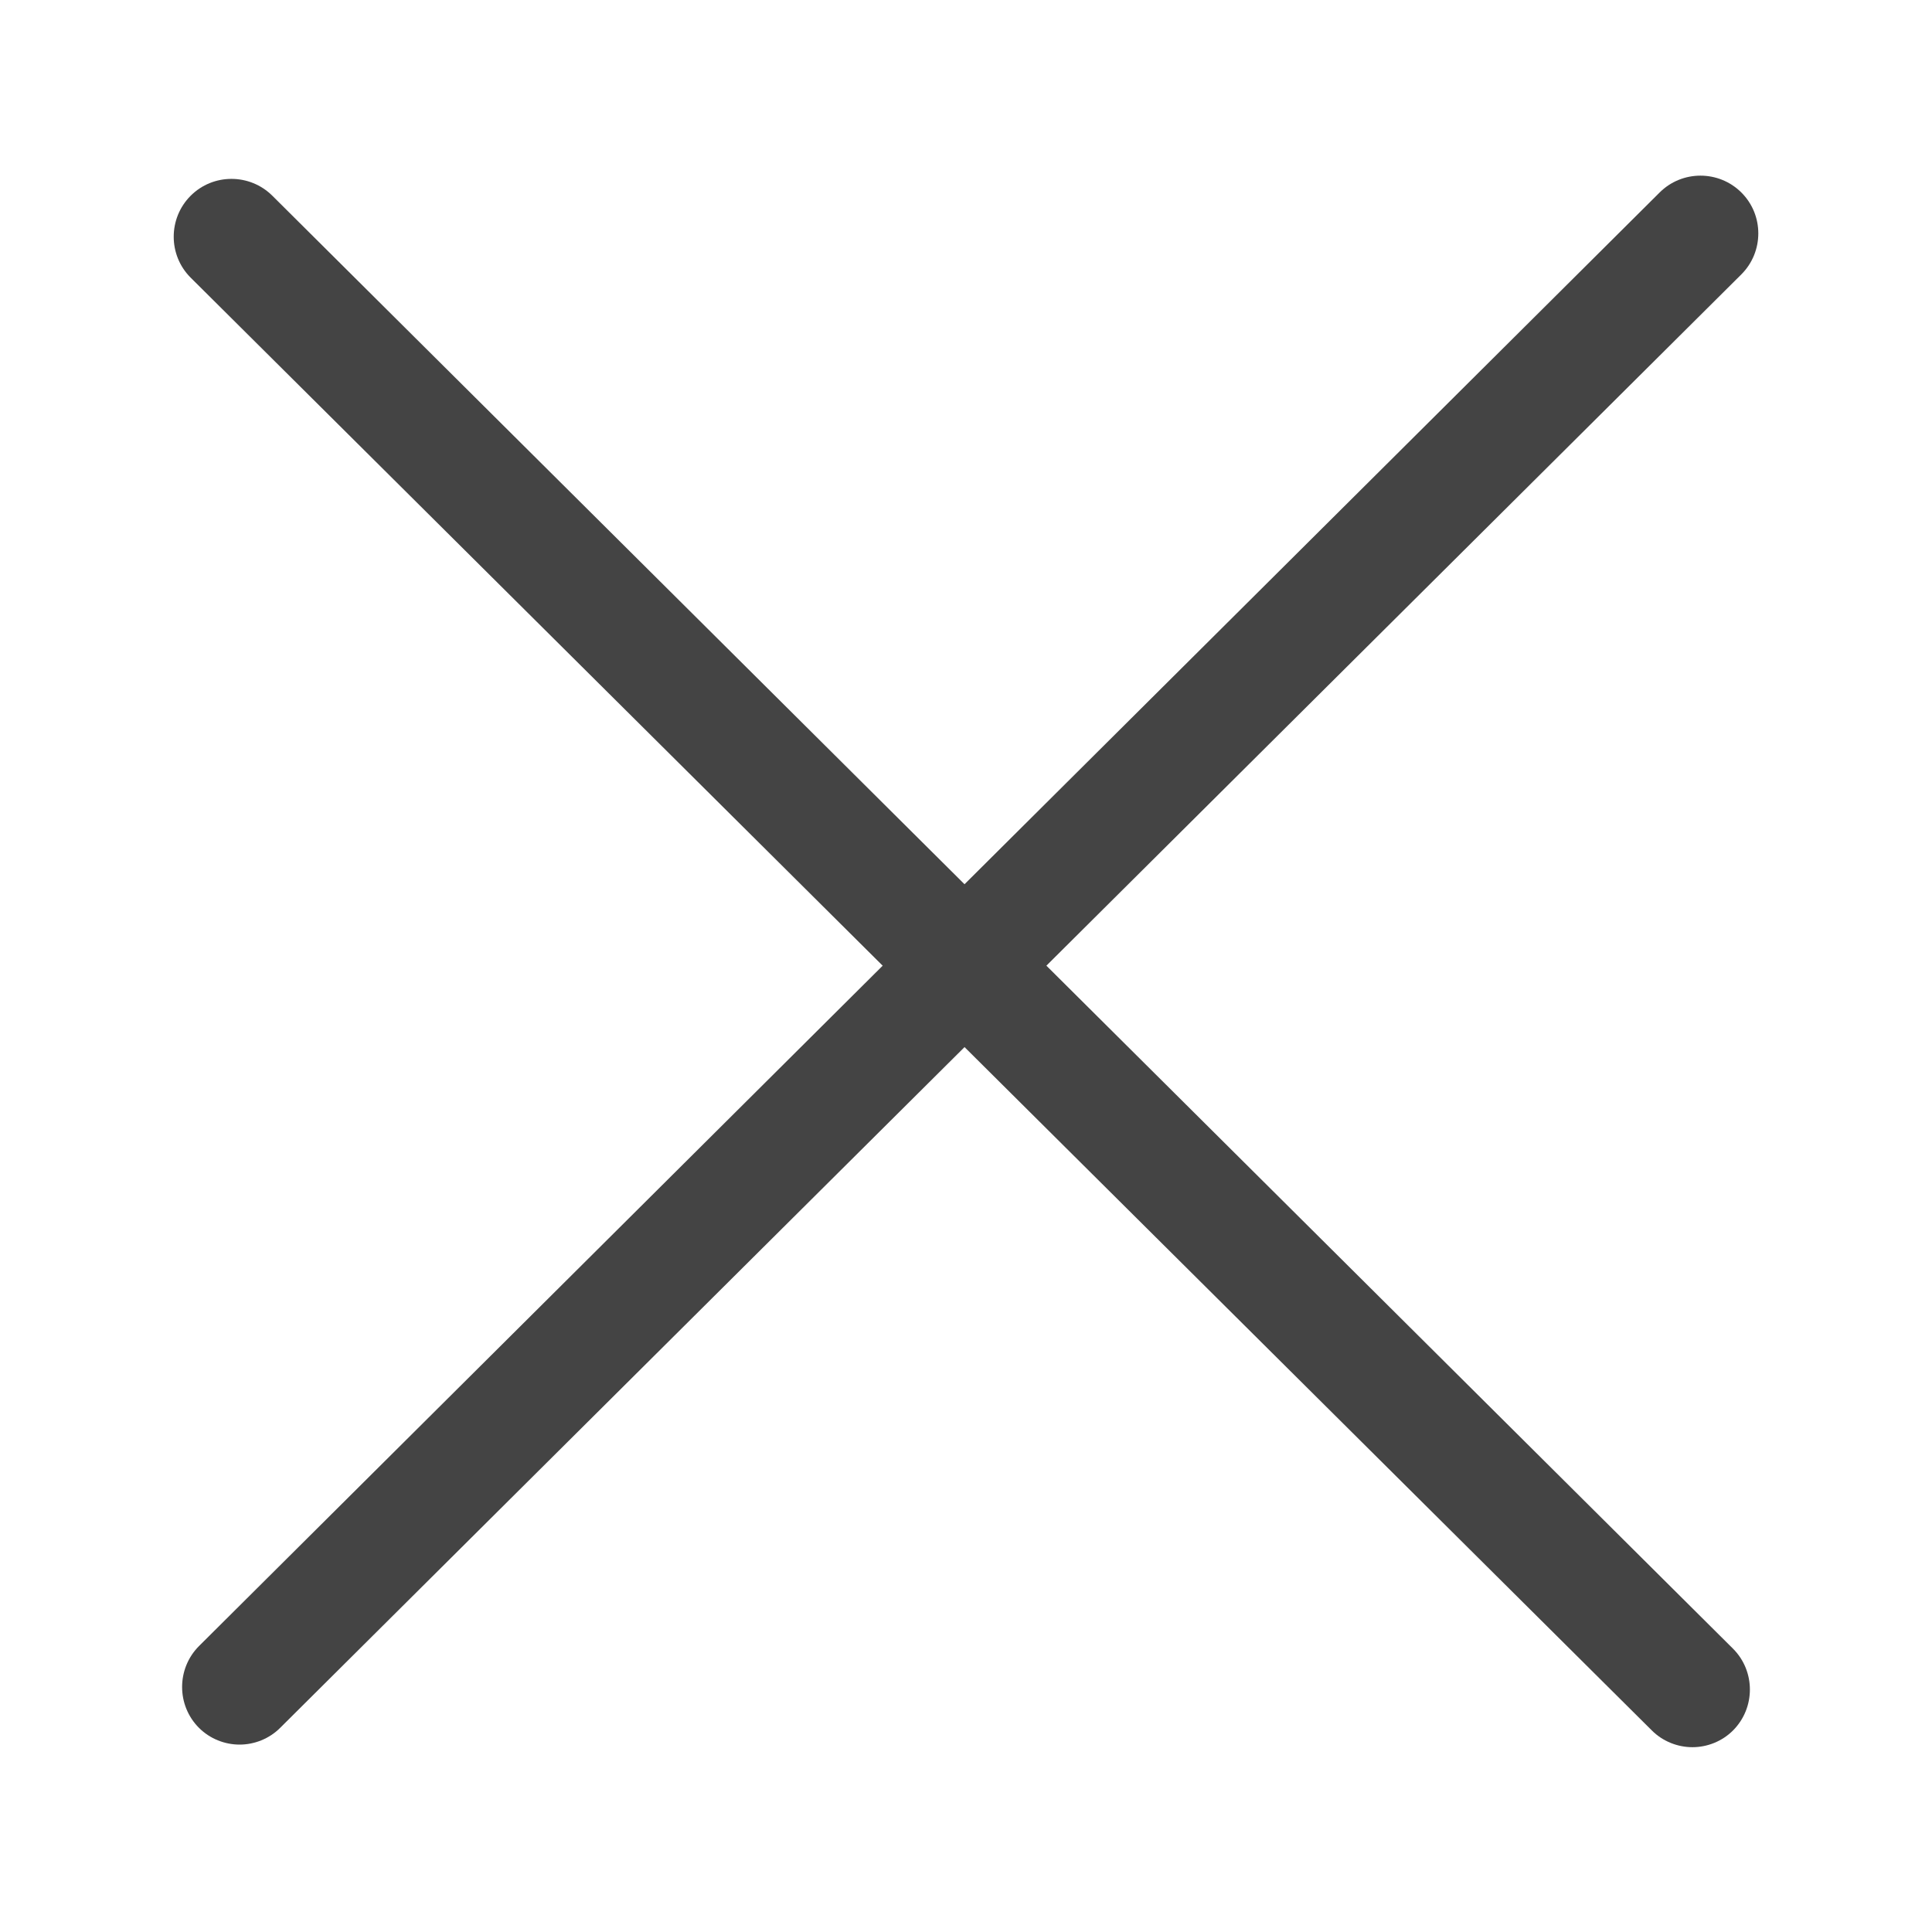
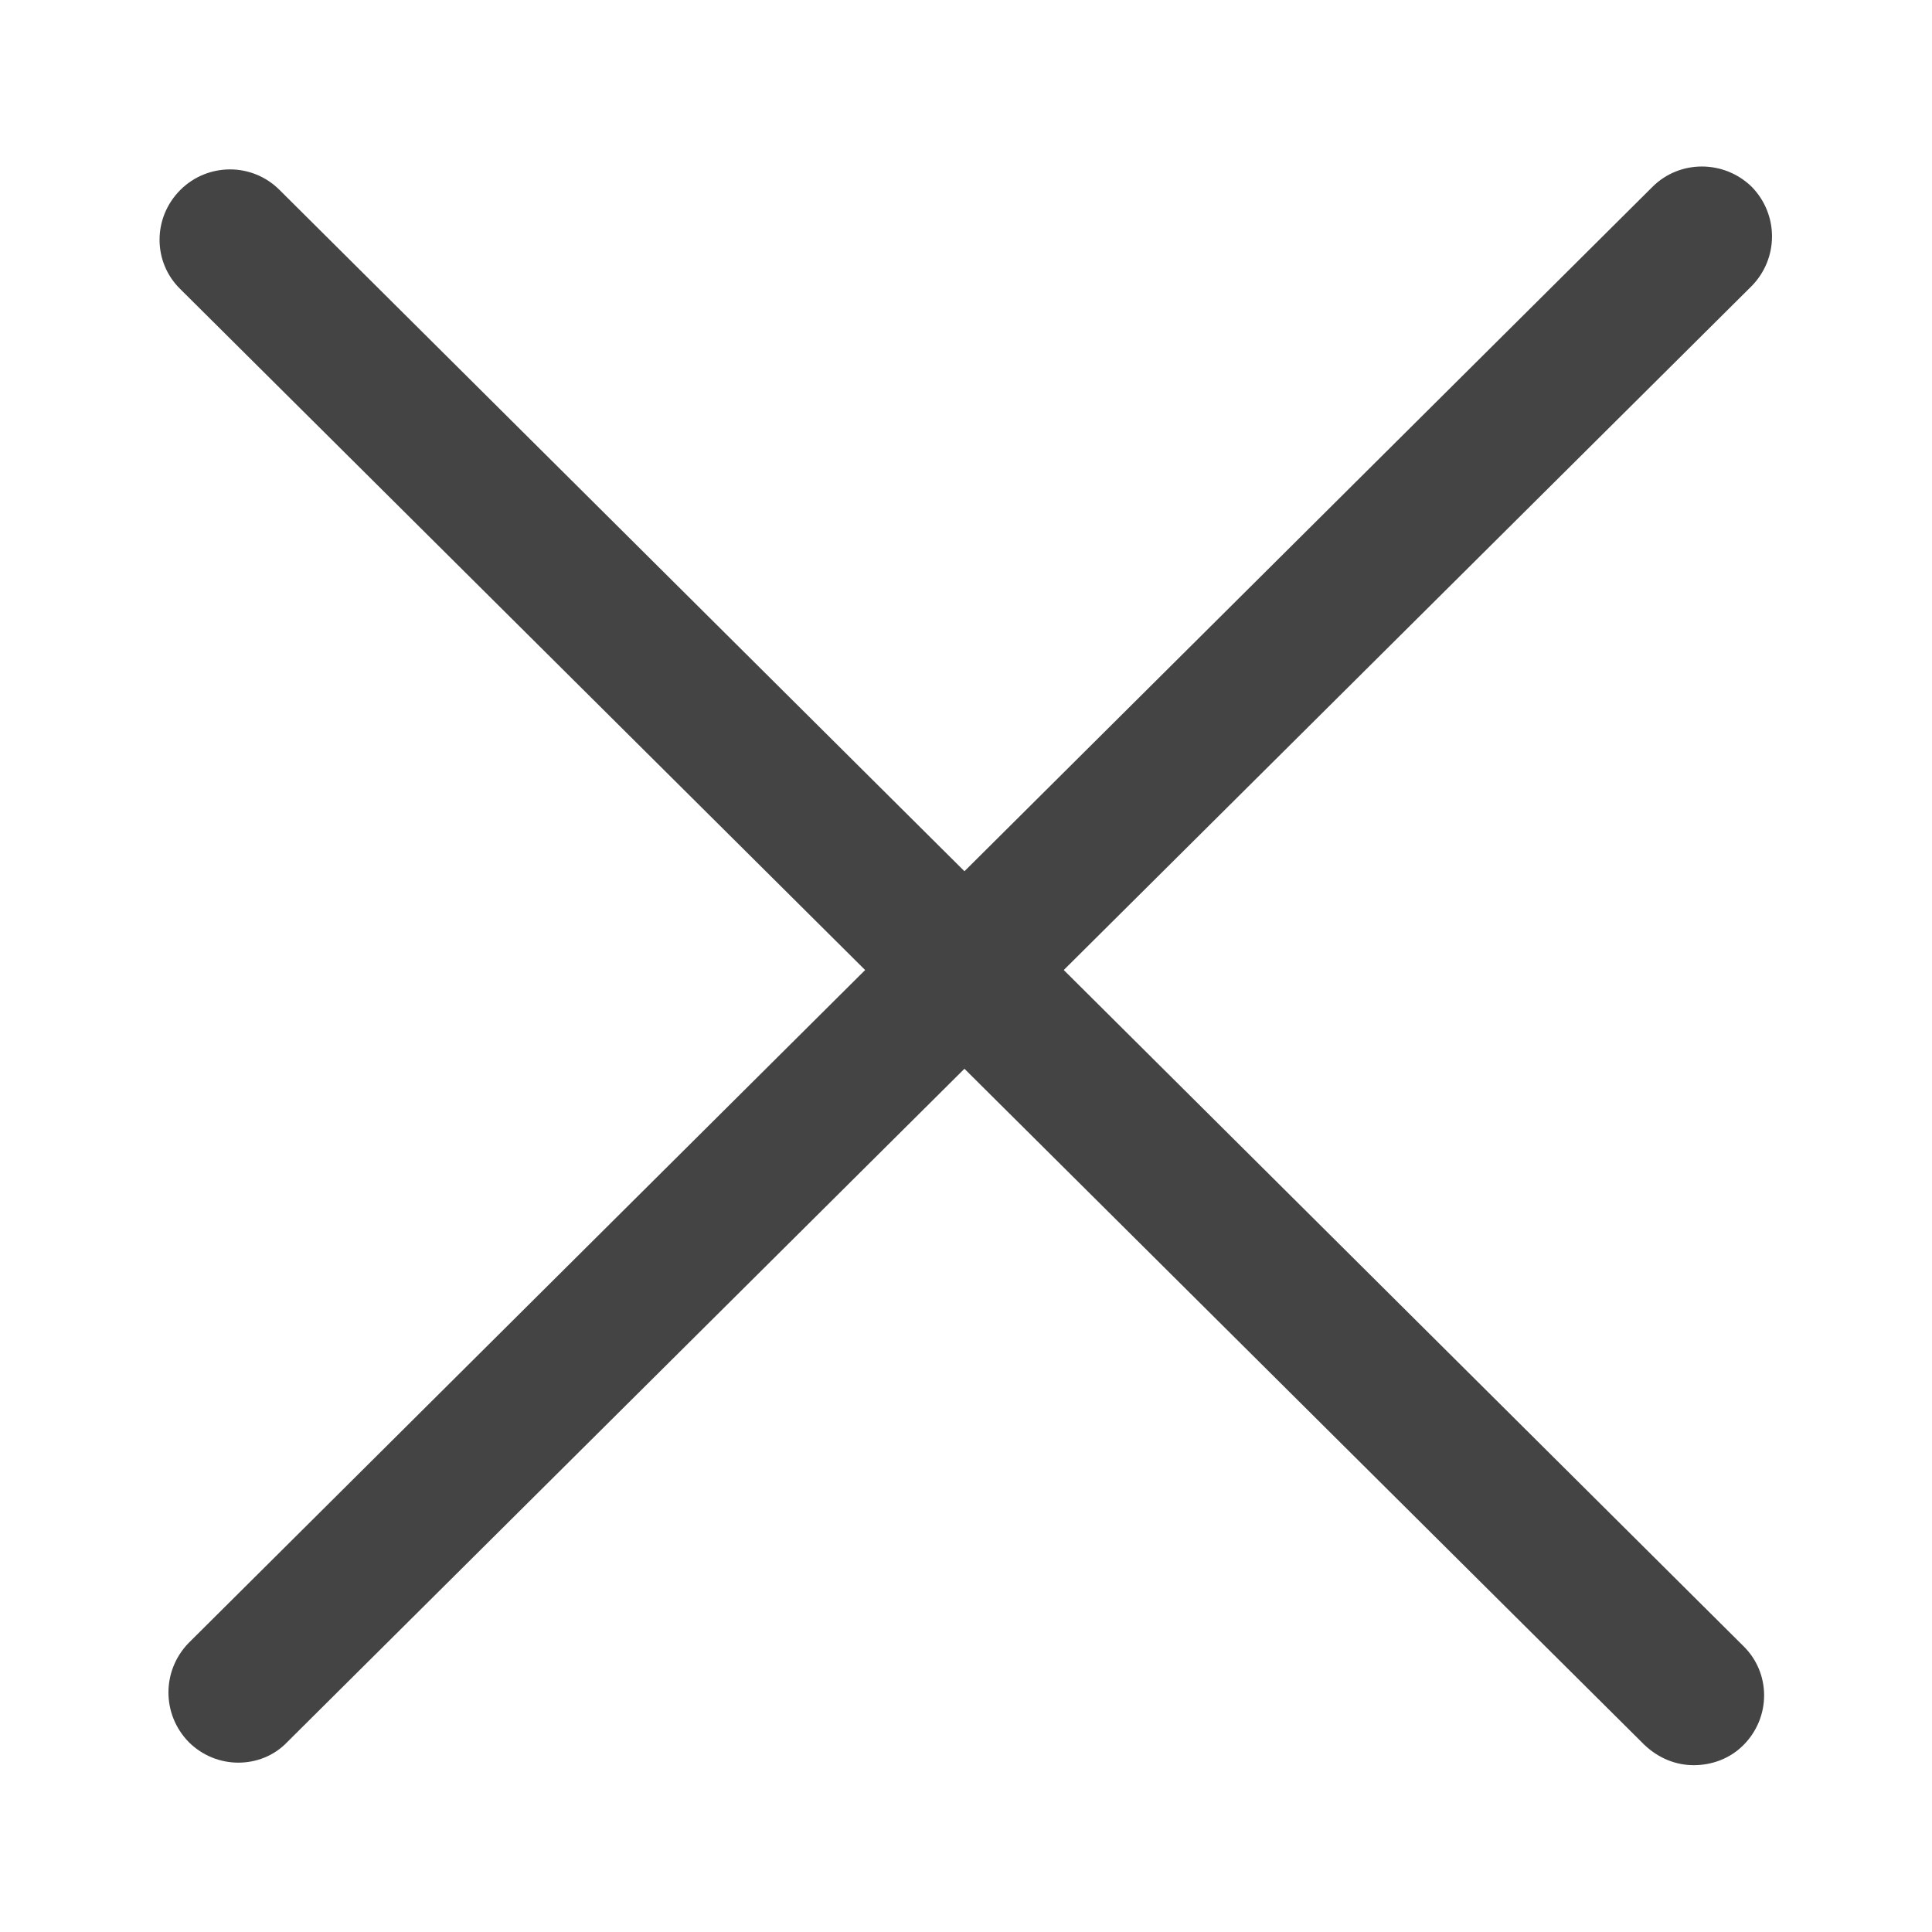
<svg xmlns="http://www.w3.org/2000/svg" version="1.1" width="32" height="32" viewBox="0 0 32 32">
-   <path fill="#444" d="M28.032 28.939c-0.245 0-0.491-0.096-0.672-0.277l-24.203-24.064c-0.373-0.373-0.373-0.981 0-1.355s0.981-0.373 1.355 0l24.192 24.064c0.373 0.373 0.373 0.981 0 1.355-0.181 0.181-0.427 0.277-0.672 0.277z" />
-   <path fill="#444" d="M3.968 28.896c-0.245 0-0.491-0.096-0.672-0.277-0.373-0.373-0.373-0.981 0-1.355l24.192-24.075c0.373-0.373 0.981-0.373 1.355 0s0.373 0.981 0 1.355l-24.203 24.075c-0.181 0.181-0.427 0.277-0.672 0.277z" />
+   <path fill="#444" d="M28.053 29.237c-0.299 0-0.587-0.117-0.821-0.341l-24.245-24.107c-0.459-0.448-0.459-1.184 0-1.643 0.448-0.448 1.184-0.459 1.643 0l24.245 24.117c0.459 0.448 0.459 1.184 0 1.643-0.224 0.224-0.523 0.331-0.821 0.331z" />
+   <path fill="#444" d="M3.947 29.195c-0.299 0-0.597-0.117-0.821-0.341-0.448-0.459-0.448-1.184 0-1.643l24.245-24.117c0.448-0.448 1.184-0.448 1.643 0 0.448 0.459 0.448 1.184 0 1.643l-24.256 24.117c-0.224 0.235-0.523 0.341-0.811 0.341z" />
</svg>
